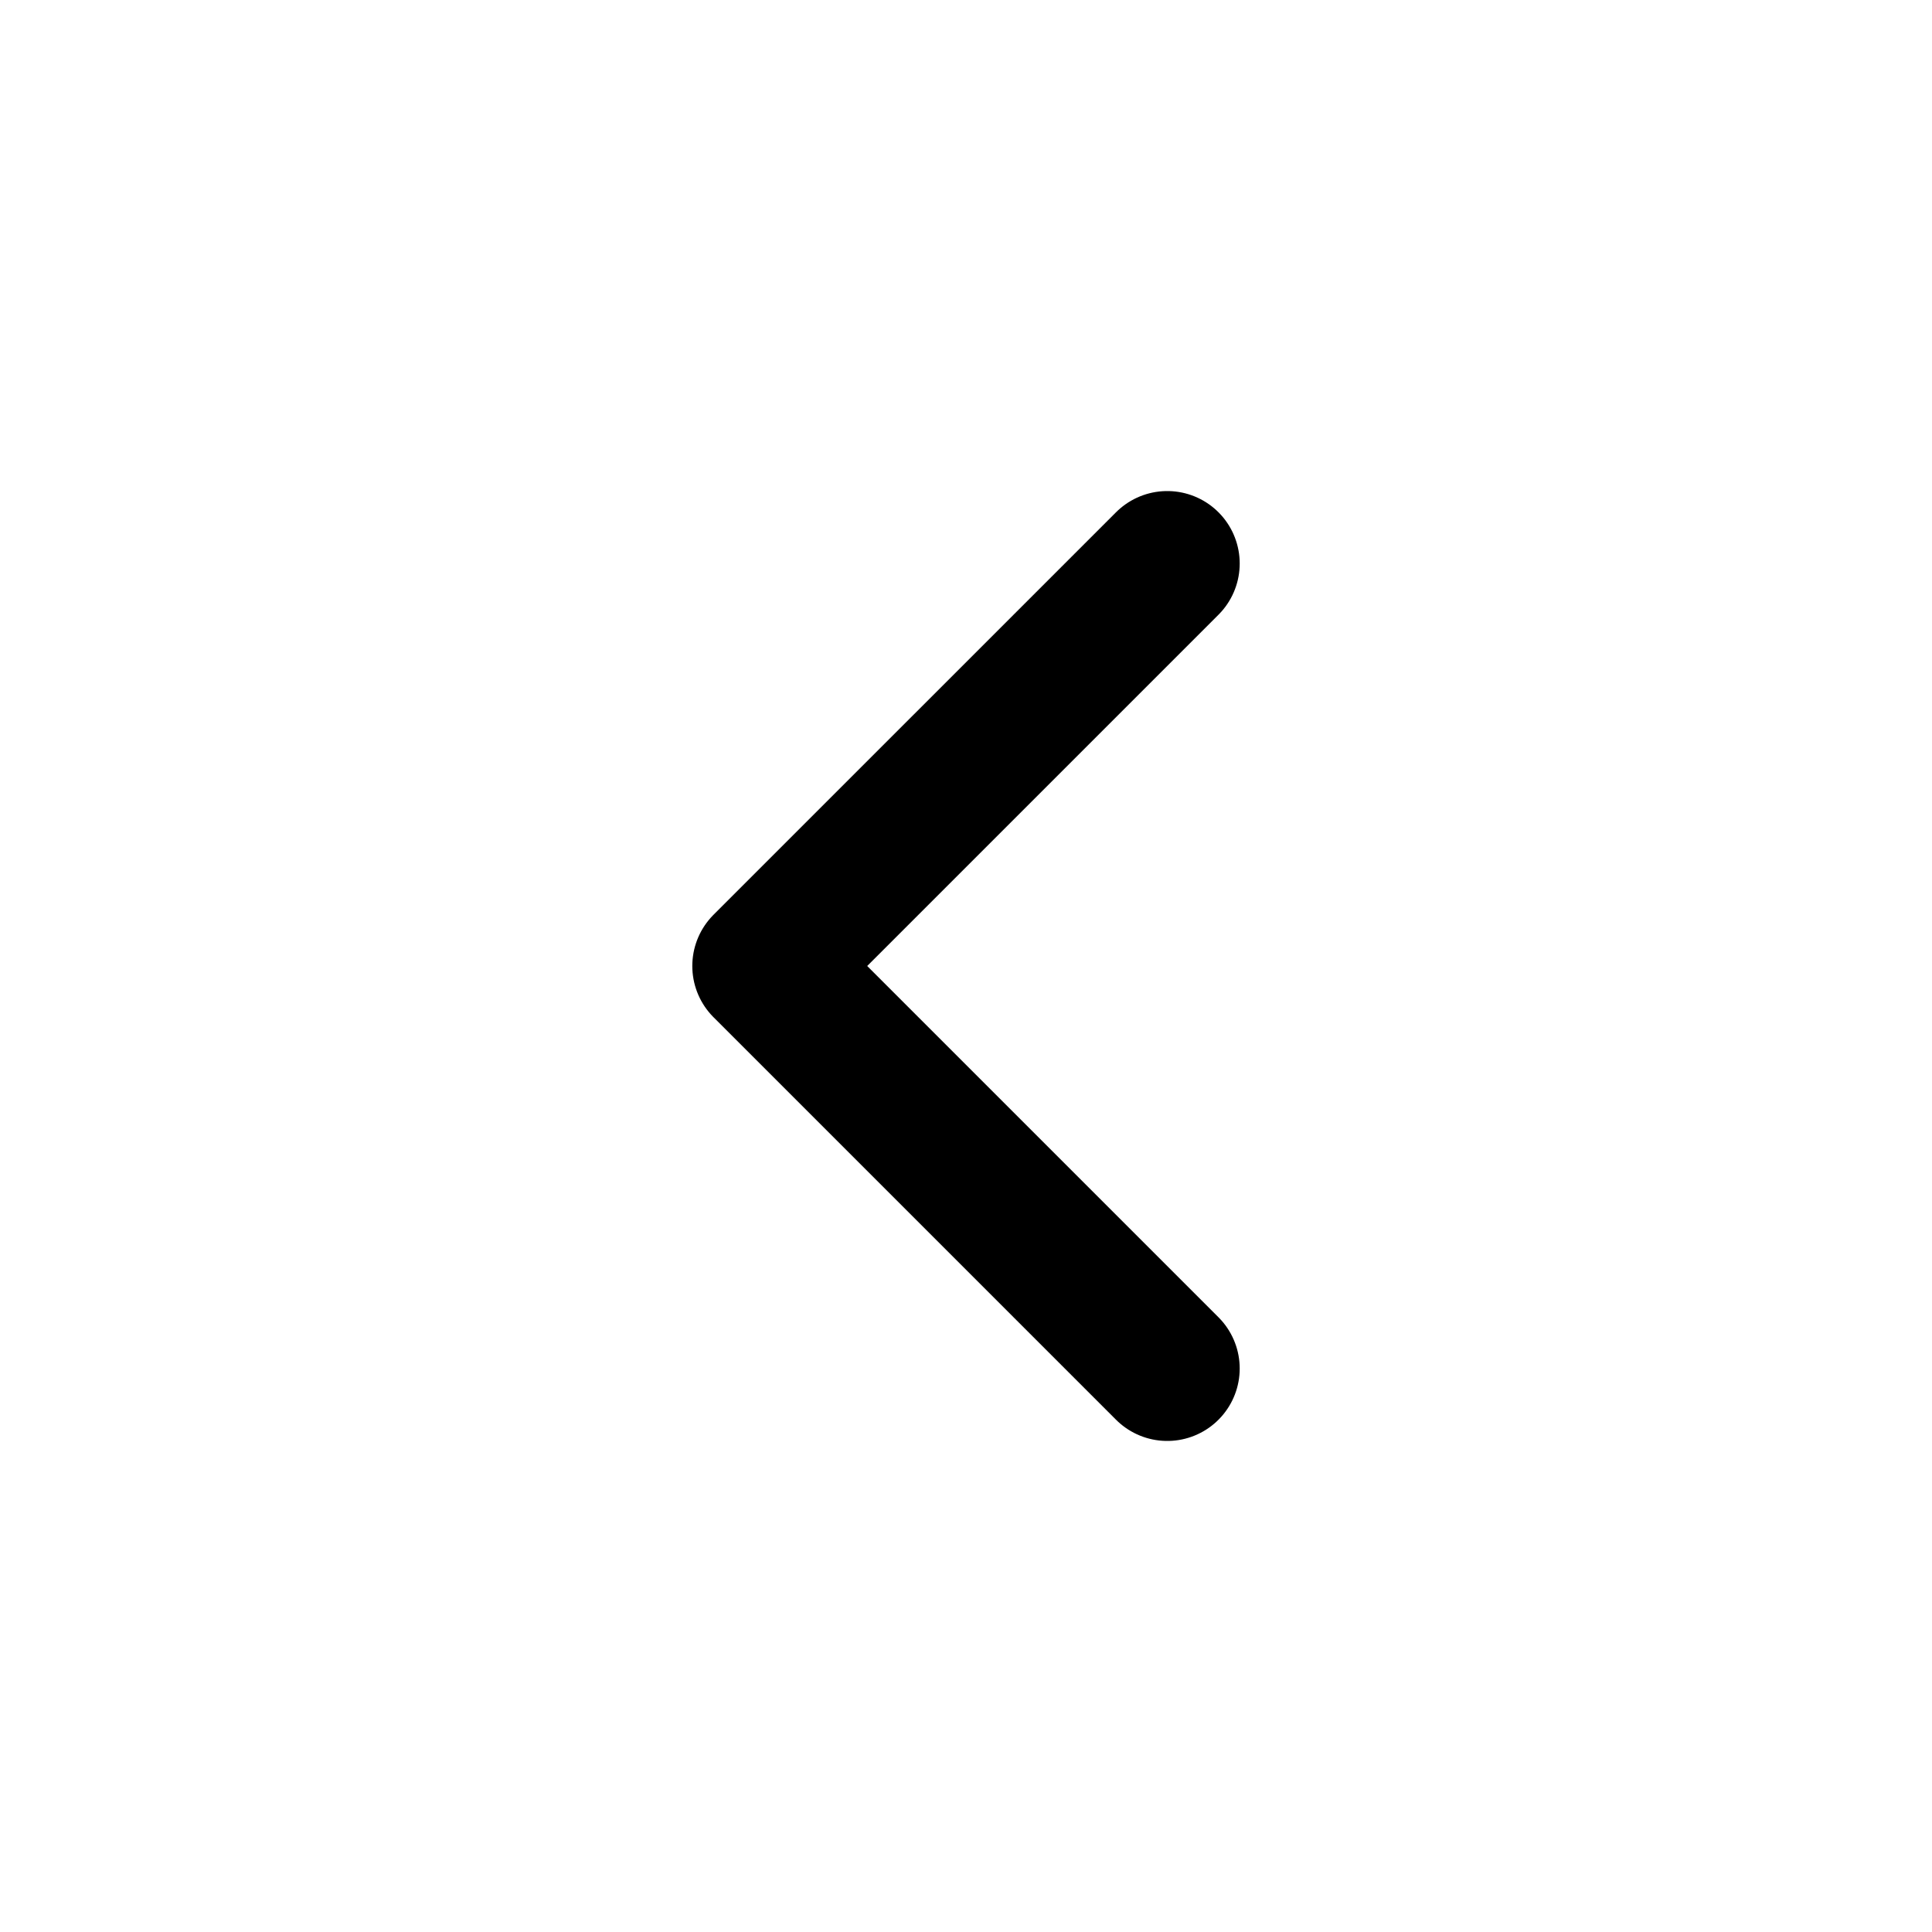
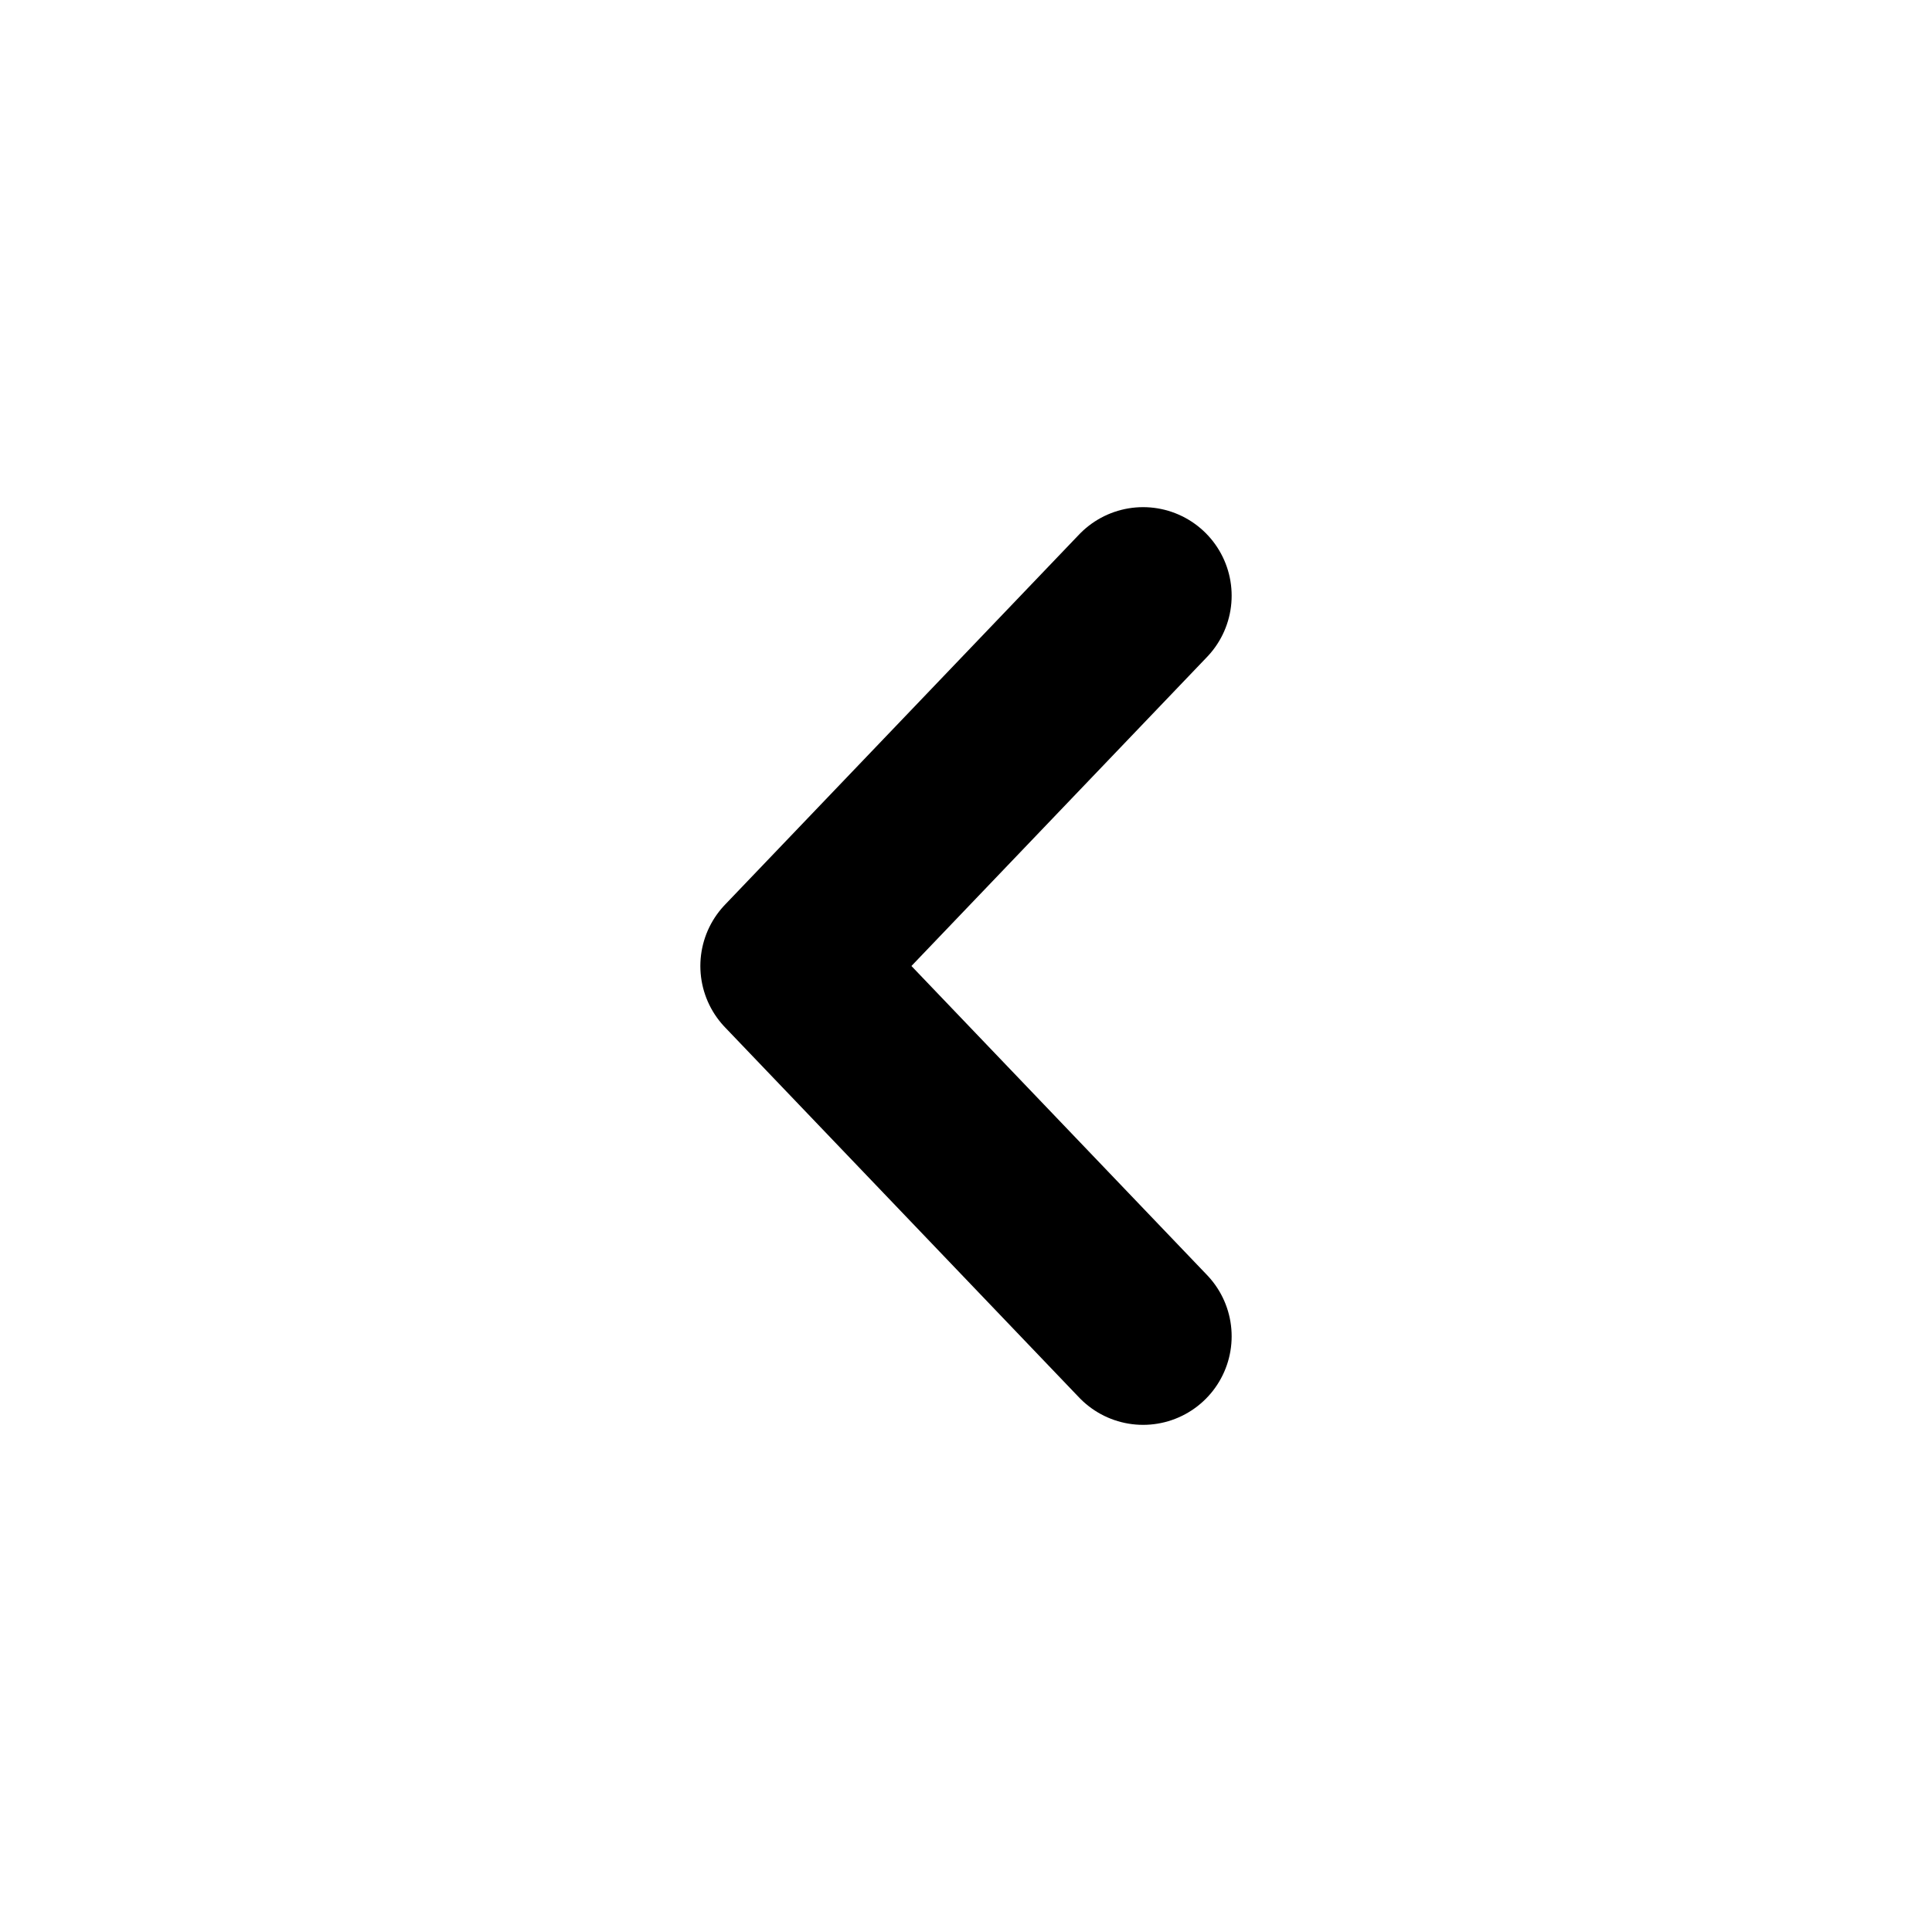
- <svg xmlns="http://www.w3.org/2000/svg" width="24" height="24" viewBox="0 0 24 24" fill="none" stroke="#000000" stroke-width="1.8" stroke-linecap="round" stroke-linejoin="round">
-   <path d="m14.5 7-5 5 5 5" />
+ <svg xmlns="http://www.w3.org/2000/svg" width="24" height="24" viewBox="0 0 24 24" fill="none" stroke="#000000" stroke-width="2.2" stroke-linecap="round" stroke-linejoin="round">
+   <path d="m14.2 7.4-4.4 4.6 4.4 4.6" />
</svg>
